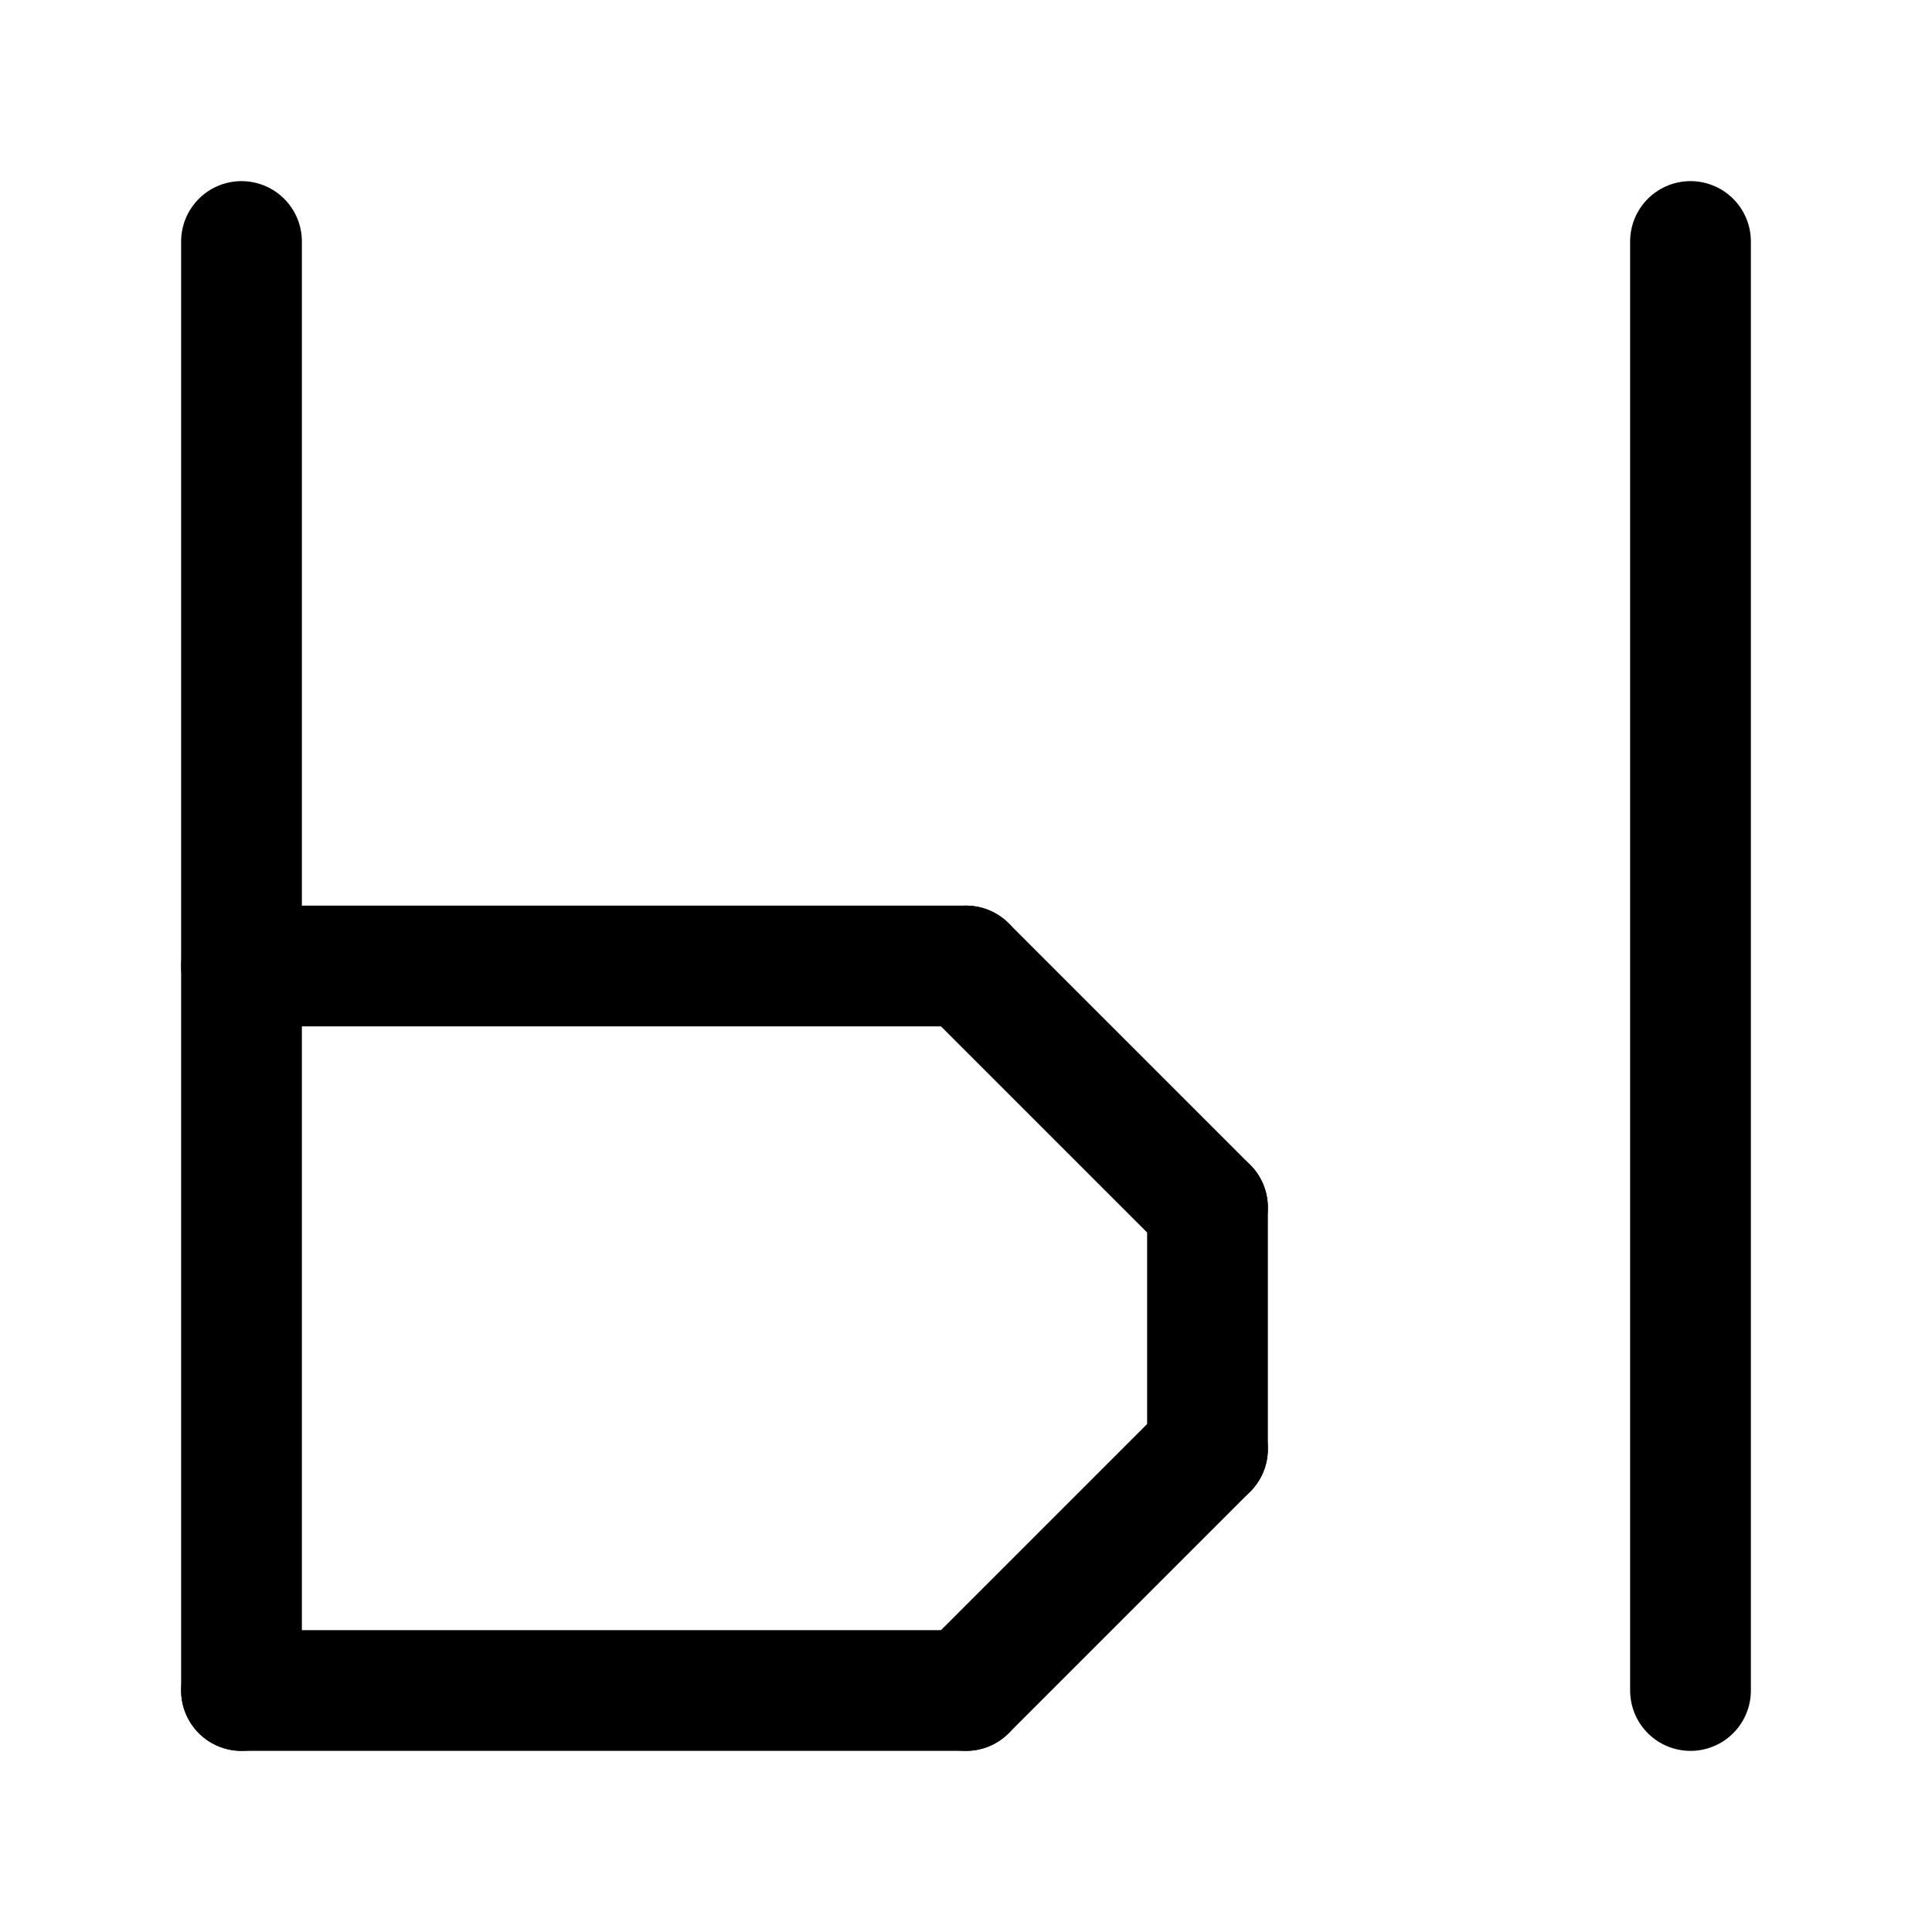
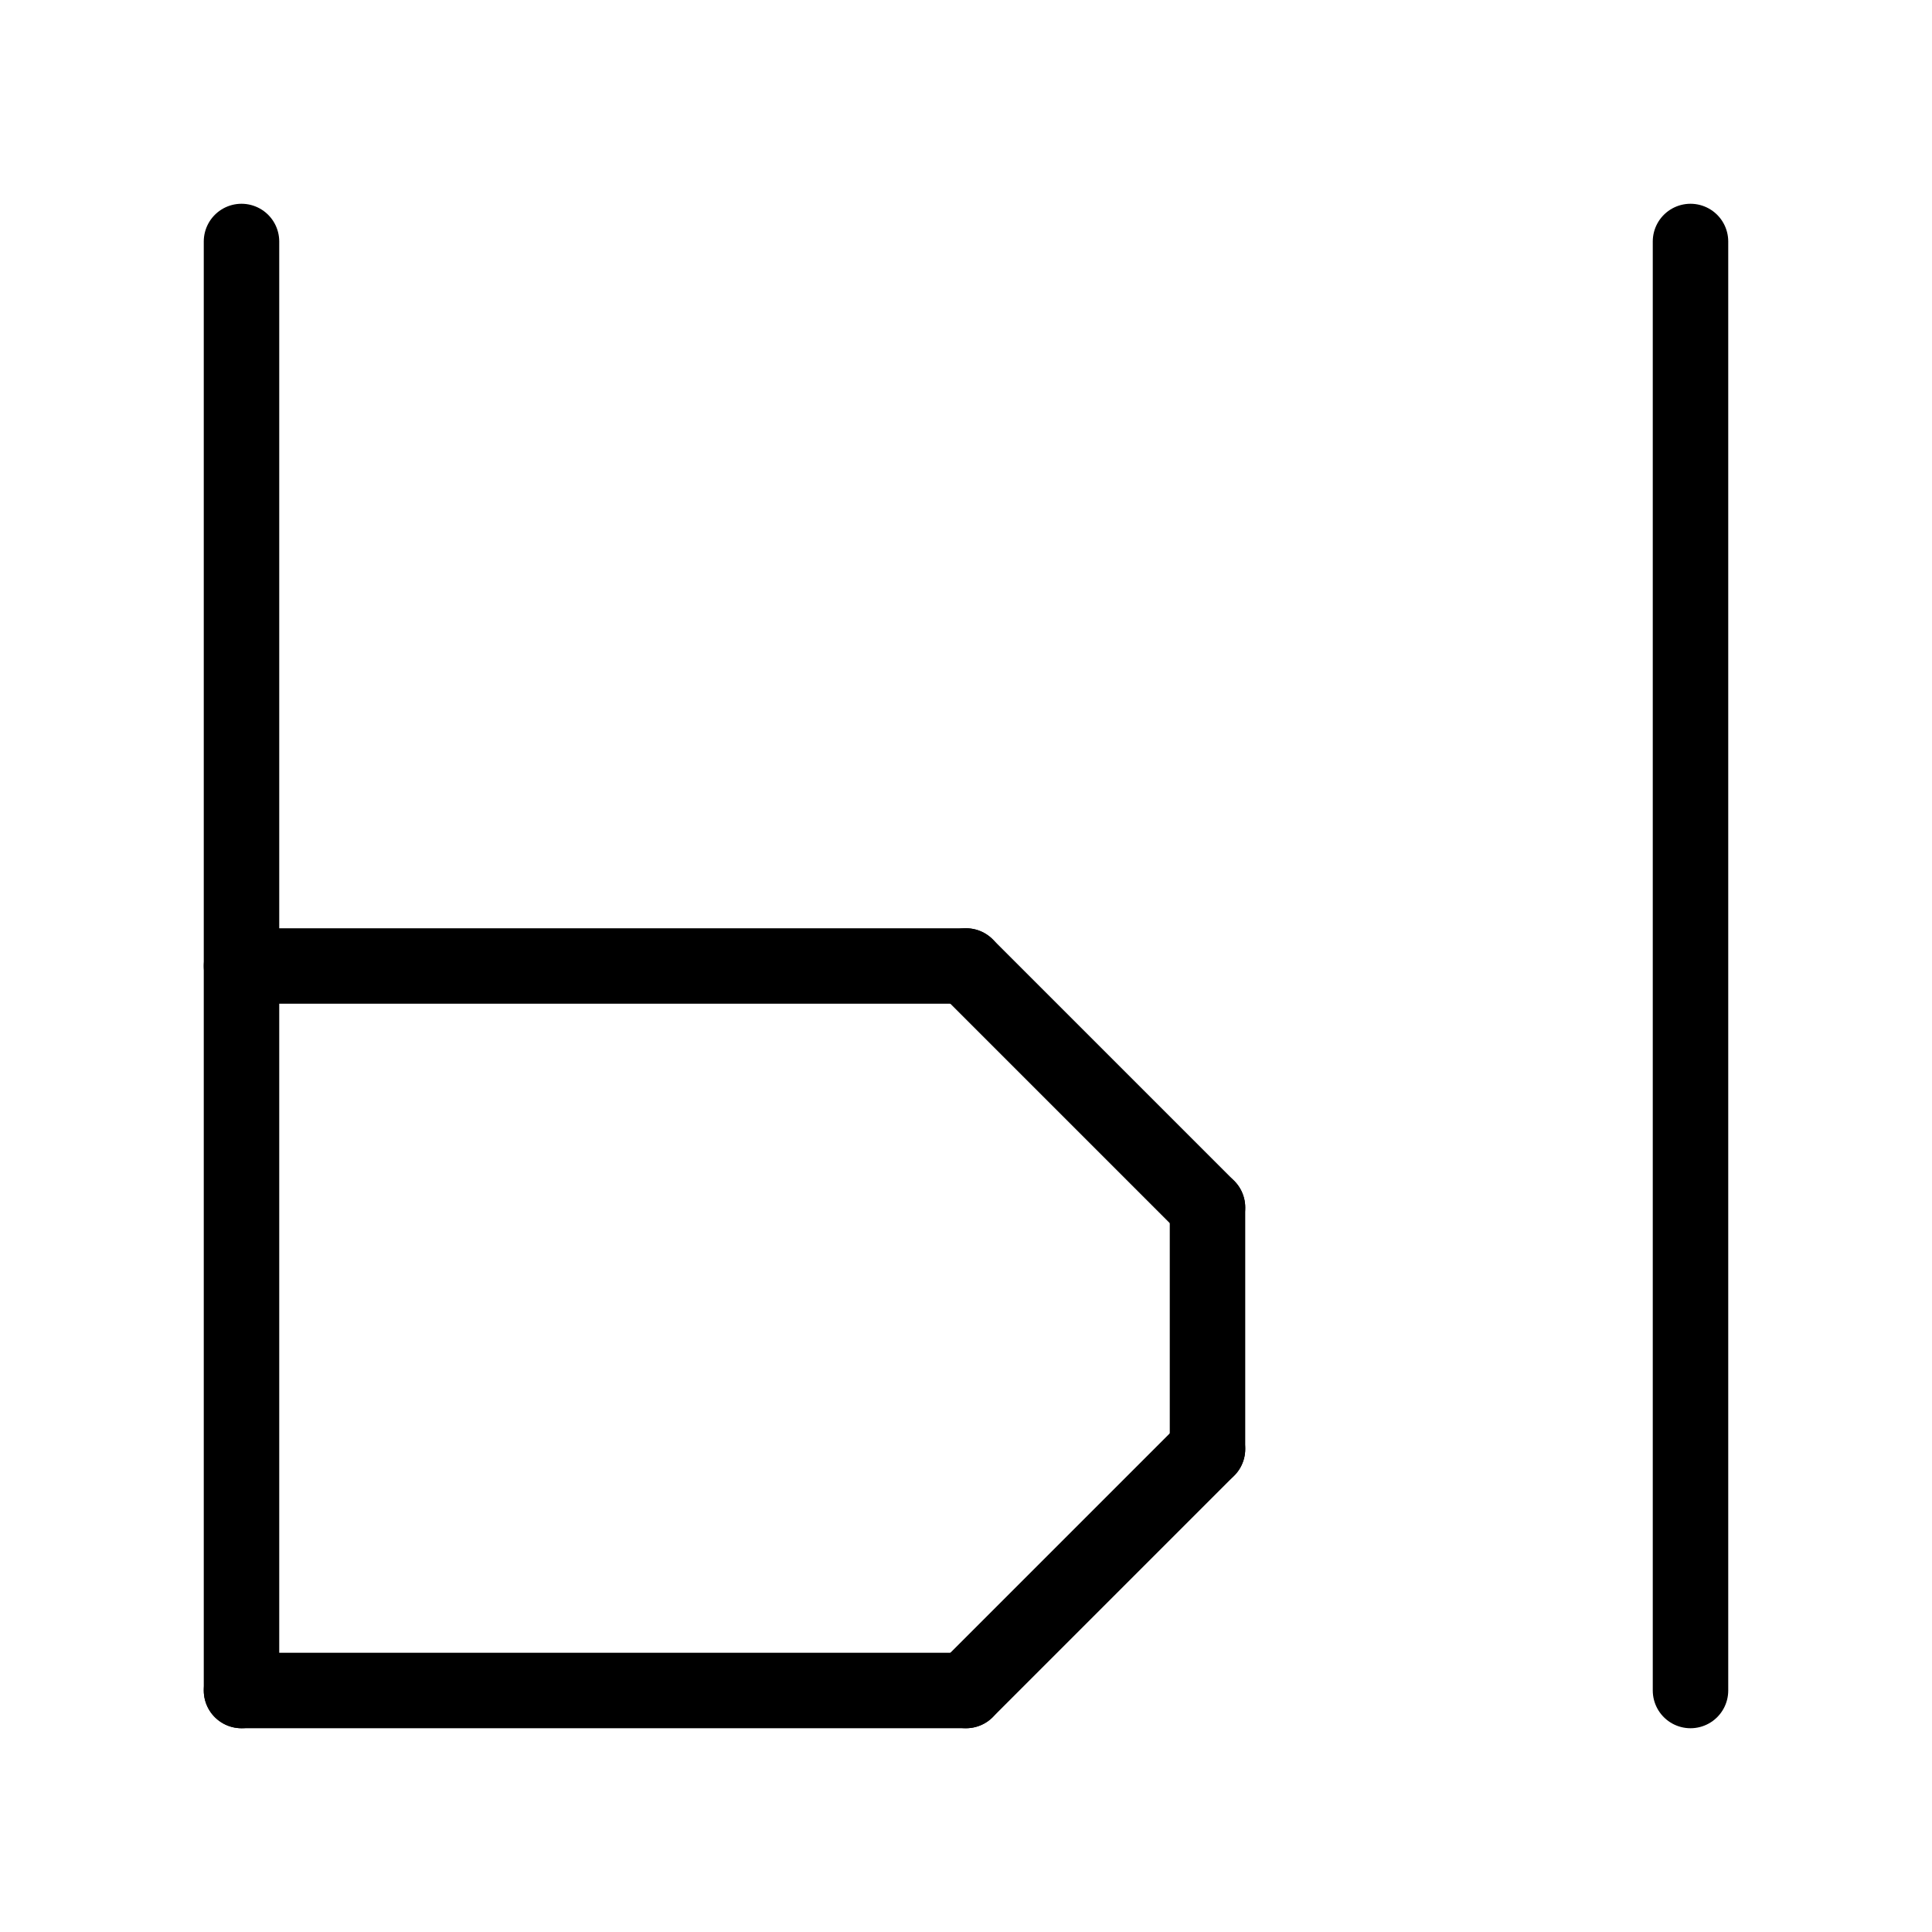
<svg xmlns="http://www.w3.org/2000/svg" viewBox="0 0 1024 1024">
-   <path d="M 128 128 l 0 768" stroke-width="64" stroke-linecap="round" stroke="black" />
-   <path d="M 128 896 l 384 0" stroke-width="64" stroke-linecap="round" stroke="black" />
-   <path d="M 512 896 l 128 -128" stroke-width="64" stroke-linecap="round" stroke="black" />
-   <path d="M 640 768 l 0 -128" stroke-width="64" stroke-linecap="round" stroke="black" />
-   <path d="M 640 640 l -128 -128" stroke-width="64" stroke-linecap="round" stroke="black" />
-   <path d="M 512 512 l -384 0" stroke-width="64" stroke-linecap="round" stroke="black" />
-   <path d="M 896 128 l 0 768" stroke-width="64" stroke-linecap="round" stroke="black" />
+   <path d="M 128 128 l 0 768" stroke-width="40" stroke-linecap="round" stroke="black" />
+   <path d="M 128 896 l 384 0" stroke-width="40" stroke-linecap="round" stroke="black" />
+   <path d="M 512 896 l 128 -128" stroke-width="40" stroke-linecap="round" stroke="black" />
+   <path d="M 640 768 l 0 -128" stroke-width="40" stroke-linecap="round" stroke="black" />
+   <path d="M 640 640 l -128 -128" stroke-width="40" stroke-linecap="round" stroke="black" />
+   <path d="M 512 512 l -384 0" stroke-width="40" stroke-linecap="round" stroke="black" />
+   <path d="M 896 128 l 0 768" stroke-width="40" stroke-linecap="round" stroke="black" />
</svg>
